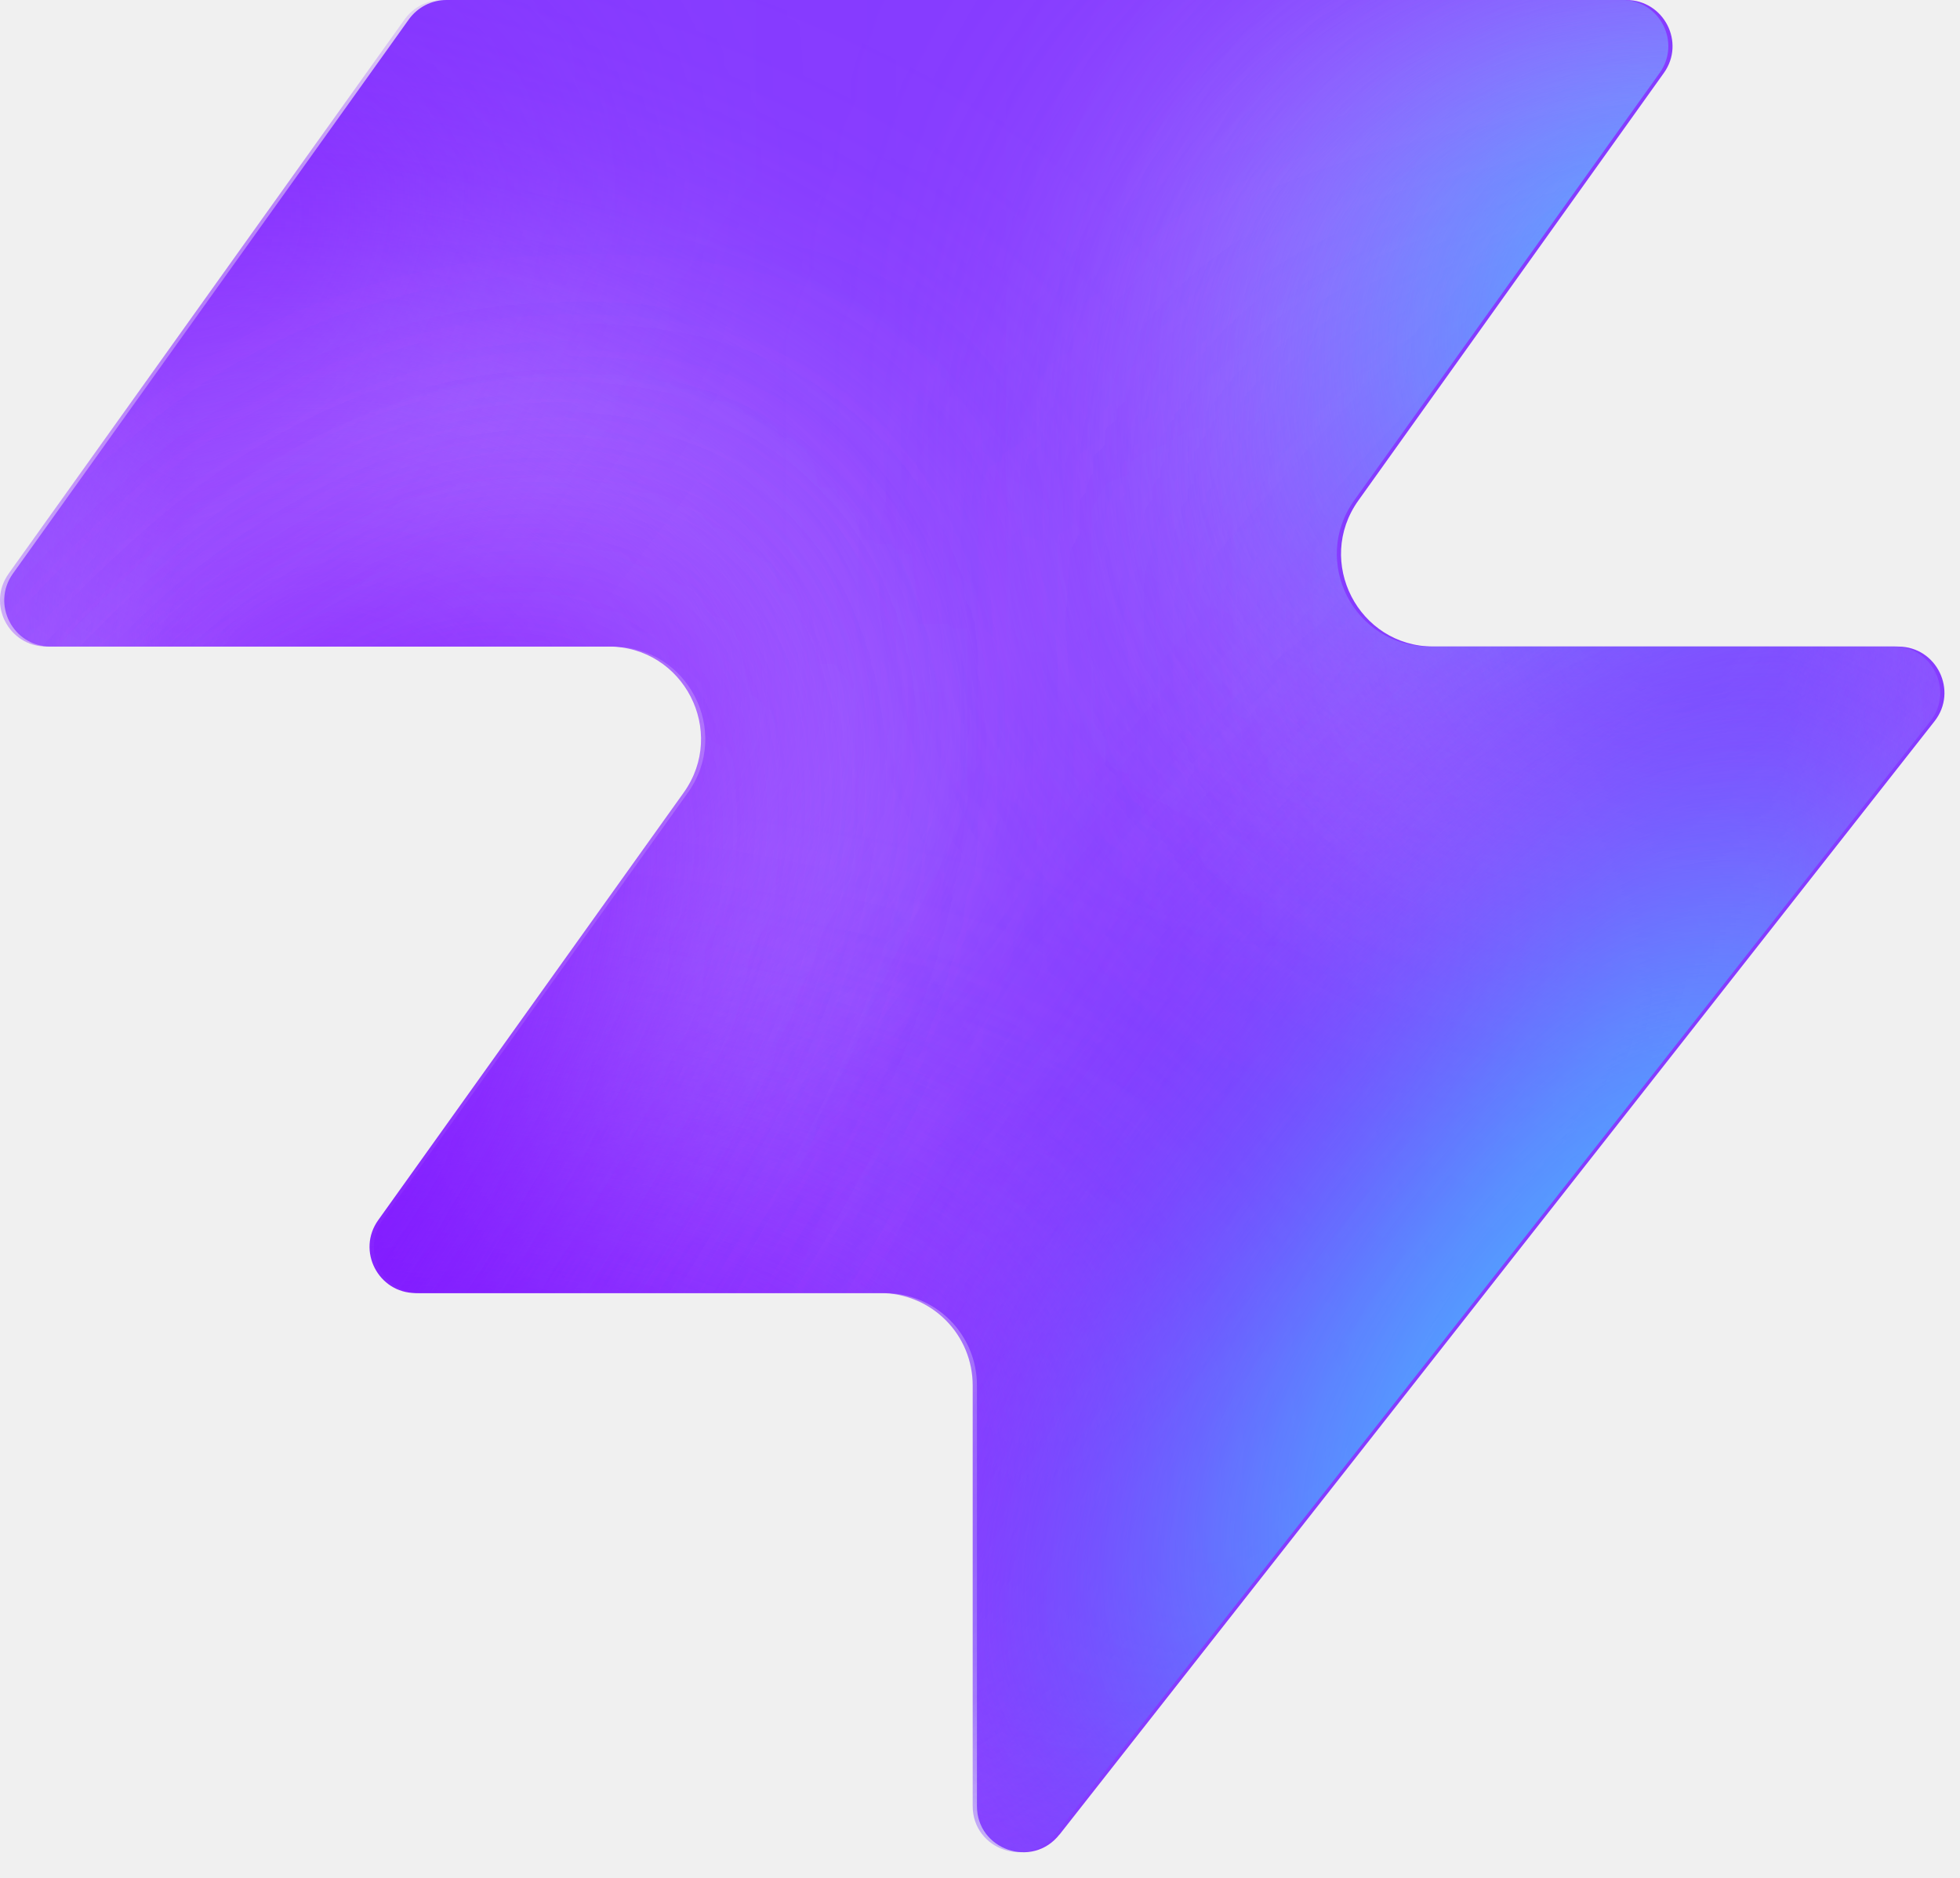
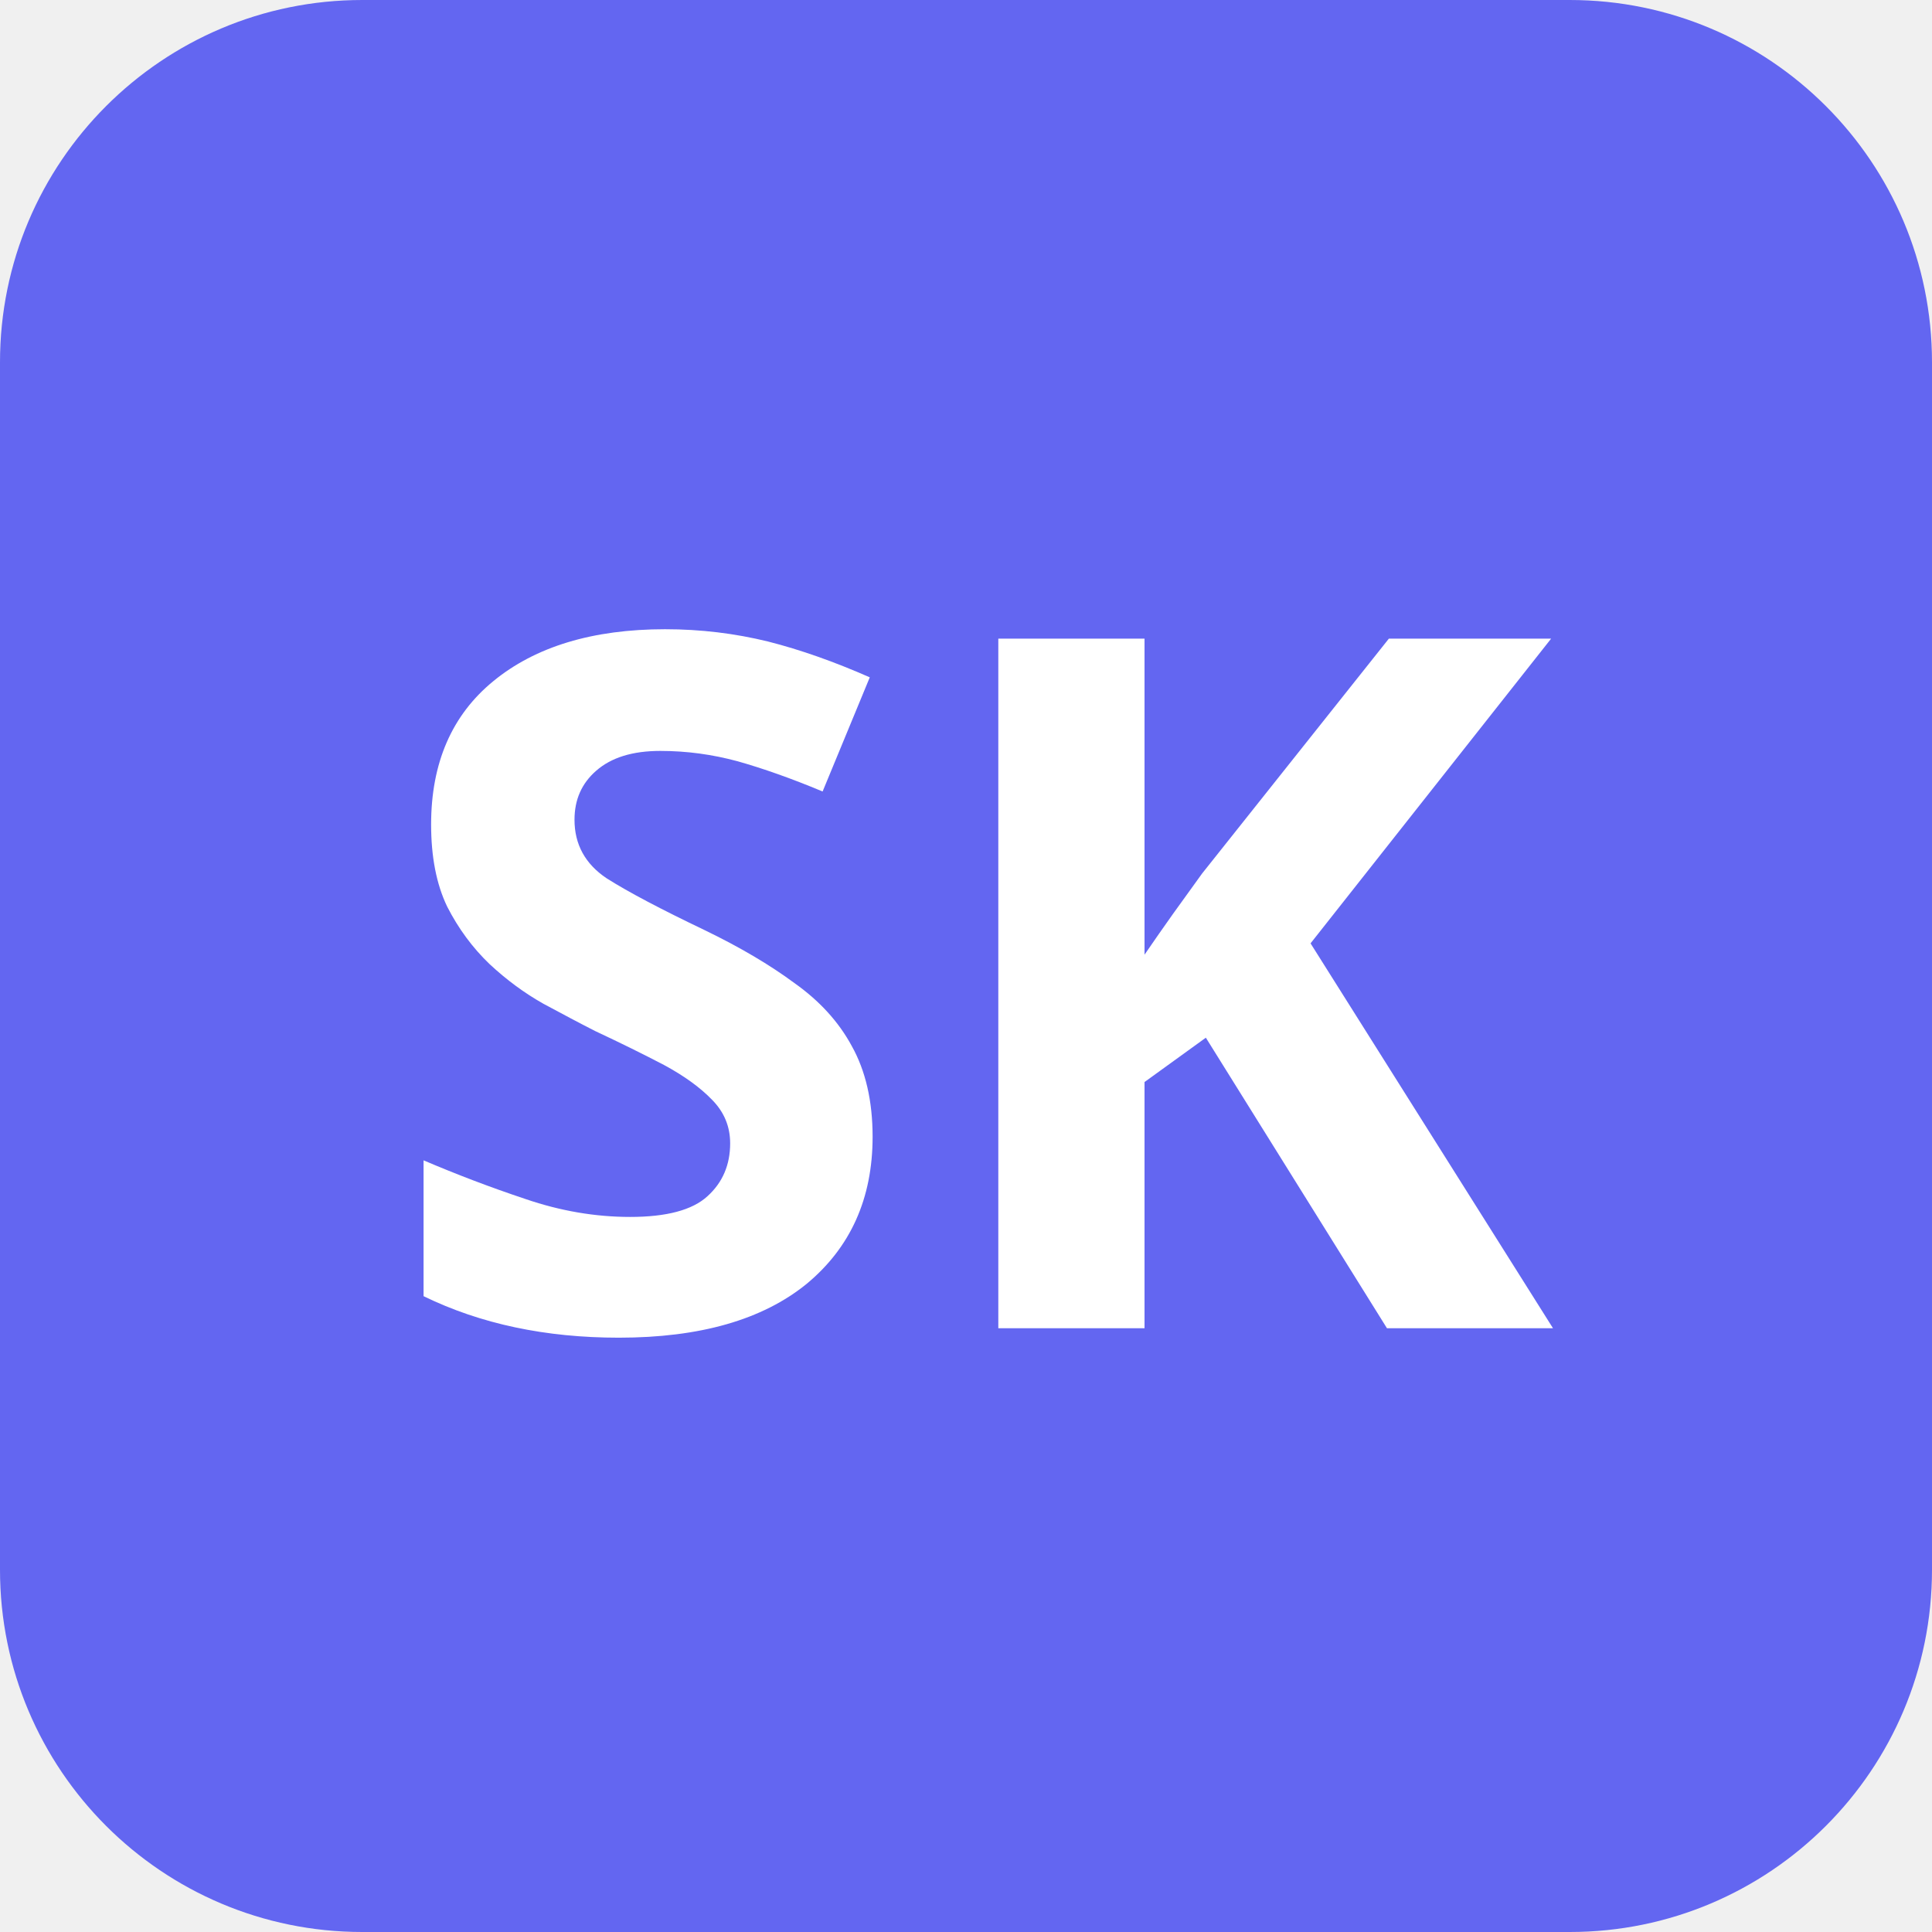
- <svg xmlns="http://www.w3.org/2000/svg" width="48" height="46" fill="none" viewBox="0 0 48 46">
-   <path fill="#863bff" d="M25.946 44.938c-.664.845-2.021.375-2.021-.698V33.937a2.26 2.26 0 0 0-2.262-2.262H10.287c-.92 0-1.456-1.04-.92-1.788l7.48-10.471c1.07-1.497 0-3.578-1.842-3.578H1.237c-.92 0-1.456-1.04-.92-1.788L10.013.474c.214-.297.556-.474.92-.474h28.894c.92 0 1.456 1.04.92 1.788l-7.48 10.471c-1.07 1.498 0 3.579 1.842 3.579h11.377c.943 0 1.473 1.088.89 1.83L25.947 44.94z" style="fill:#863bff;fill:color(display-p3 .525 .23 1);fill-opacity:1" />
-   <mask id="a" width="48" height="46" x="0" y="0" maskUnits="userSpaceOnUse" style="mask-type:alpha">
-     <path fill="#000" d="M25.842 44.938c-.664.844-2.021.375-2.021-.698V33.937a2.26 2.26 0 0 0-2.262-2.262H10.183c-.92 0-1.456-1.04-.92-1.788l7.48-10.471c1.07-1.498 0-3.579-1.842-3.579H1.133c-.92 0-1.456-1.04-.92-1.787L9.91.473c.214-.297.556-.474.92-.474h28.894c.92 0 1.456 1.04.92 1.788l-7.48 10.471c-1.07 1.498 0 3.578 1.842 3.578h11.377c.943 0 1.473 1.088.89 1.832L25.843 44.94z" style="fill:#000;fill-opacity:1" />
-   </mask>
-   <g mask="url(#a)">
-     <g filter="url(#b)">
-       <ellipse cx="5.508" cy="14.704" fill="#ede6ff" rx="5.508" ry="14.704" style="fill:#ede6ff;fill:color(display-p3 .927 .903 1);fill-opacity:1" transform="matrix(.00324 1 1 -.00324 -4.47 31.516)" />
-     </g>
-     <g filter="url(#c)">
-       <ellipse cx="10.399" cy="29.851" fill="#ede6ff" rx="10.399" ry="29.851" style="fill:#ede6ff;fill:color(display-p3 .927 .903 1);fill-opacity:1" transform="matrix(.00324 1 1 -.00324 -39.328 7.883)" />
-     </g>
-     <g filter="url(#d)">
-       <ellipse cx="5.508" cy="30.487" fill="#7e14ff" rx="5.508" ry="30.487" style="fill:#7e14ff;fill:color(display-p3 .492 .077 1);fill-opacity:1" transform="rotate(89.814 -25.913 -14.639)scale(1 -1)" />
-     </g>
-     <g filter="url(#e)">
-       <ellipse cx="5.508" cy="30.599" fill="#7e14ff" rx="5.508" ry="30.599" style="fill:#7e14ff;fill:color(display-p3 .492 .077 1);fill-opacity:1" transform="rotate(89.814 -32.644 -3.334)scale(1 -1)" />
-     </g>
-     <g filter="url(#f)">
-       <ellipse cx="5.508" cy="30.599" fill="#7e14ff" rx="5.508" ry="30.599" style="fill:#7e14ff;fill:color(display-p3 .492 .077 1);fill-opacity:1" transform="matrix(.00324 1 1 -.00324 -34.34 30.47)" />
-     </g>
-     <g filter="url(#g)">
-       <ellipse cx="14.072" cy="22.078" fill="#ede6ff" rx="14.072" ry="22.078" style="fill:#ede6ff;fill:color(display-p3 .927 .903 1);fill-opacity:1" transform="rotate(93.35 24.506 48.493)scale(-1 1)" />
-     </g>
-     <g filter="url(#h)">
-       <ellipse cx="3.47" cy="21.501" fill="#7e14ff" rx="3.47" ry="21.501" style="fill:#7e14ff;fill:color(display-p3 .492 .077 1);fill-opacity:1" transform="rotate(89.009 28.708 47.59)scale(-1 1)" />
-     </g>
-     <g filter="url(#i)">
-       <ellipse cx="3.47" cy="21.501" fill="#7e14ff" rx="3.47" ry="21.501" style="fill:#7e14ff;fill:color(display-p3 .492 .077 1);fill-opacity:1" transform="rotate(89.009 28.708 47.59)scale(-1 1)" />
-     </g>
-     <g filter="url(#j)">
-       <ellipse cx=".387" cy="8.972" fill="#7e14ff" rx="4.407" ry="29.108" style="fill:#7e14ff;fill:color(display-p3 .492 .077 1);fill-opacity:1" transform="rotate(39.51 .387 8.972)" />
-     </g>
-     <g filter="url(#k)">
-       <ellipse cx="47.523" cy="-6.092" fill="#7e14ff" rx="4.407" ry="29.108" style="fill:#7e14ff;fill:color(display-p3 .492 .077 1);fill-opacity:1" transform="rotate(37.892 47.523 -6.092)" />
-     </g>
-     <g filter="url(#l)">
-       <ellipse cx="41.412" cy="6.333" fill="#47bfff" rx="5.971" ry="9.665" style="fill:#47bfff;fill:color(display-p3 .28 .748 1);fill-opacity:1" transform="rotate(37.892 41.412 6.333)" />
-     </g>
-     <g filter="url(#m)">
-       <ellipse cx="-1.879" cy="38.332" fill="#7e14ff" rx="4.407" ry="29.108" style="fill:#7e14ff;fill:color(display-p3 .492 .077 1);fill-opacity:1" transform="rotate(37.892 -1.88 38.332)" />
-     </g>
-     <g filter="url(#n)">
-       <ellipse cx="-1.879" cy="38.332" fill="#7e14ff" rx="4.407" ry="29.108" style="fill:#7e14ff;fill:color(display-p3 .492 .077 1);fill-opacity:1" transform="rotate(37.892 -1.88 38.332)" />
-     </g>
-     <g filter="url(#o)">
-       <ellipse cx="35.651" cy="29.907" fill="#7e14ff" rx="4.407" ry="29.108" style="fill:#7e14ff;fill:color(display-p3 .492 .077 1);fill-opacity:1" transform="rotate(37.892 35.651 29.907)" />
-     </g>
-     <g filter="url(#p)">
-       <ellipse cx="38.418" cy="32.4" fill="#47bfff" rx="5.971" ry="15.297" style="fill:#47bfff;fill:color(display-p3 .28 .748 1);fill-opacity:1" transform="rotate(37.892 38.418 32.4)" />
-     </g>
-   </g>
-   <defs>
-     <filter id="b" width="60.045" height="41.654" x="-19.77" y="16.149" color-interpolation-filters="sRGB" filterUnits="userSpaceOnUse">
-       <feFlood flood-opacity="0" result="BackgroundImageFix" />
-       <feBlend in="SourceGraphic" in2="BackgroundImageFix" result="shape" />
-       <feGaussianBlur result="effect1_foregroundBlur_2002_17158" stdDeviation="7.659" />
-     </filter>
-     <filter id="c" width="90.34" height="51.437" x="-54.613" y="-7.533" color-interpolation-filters="sRGB" filterUnits="userSpaceOnUse">
-       <feFlood flood-opacity="0" result="BackgroundImageFix" />
-       <feBlend in="SourceGraphic" in2="BackgroundImageFix" result="shape" />
-       <feGaussianBlur result="effect1_foregroundBlur_2002_17158" stdDeviation="7.659" />
-     </filter>
-     <filter id="d" width="79.355" height="29.4" x="-49.64" y="2.03" color-interpolation-filters="sRGB" filterUnits="userSpaceOnUse">
-       <feFlood flood-opacity="0" result="BackgroundImageFix" />
-       <feBlend in="SourceGraphic" in2="BackgroundImageFix" result="shape" />
-       <feGaussianBlur result="effect1_foregroundBlur_2002_17158" stdDeviation="4.596" />
-     </filter>
-     <filter id="e" width="79.579" height="29.4" x="-45.045" y="20.029" color-interpolation-filters="sRGB" filterUnits="userSpaceOnUse">
-       <feFlood flood-opacity="0" result="BackgroundImageFix" />
-       <feBlend in="SourceGraphic" in2="BackgroundImageFix" result="shape" />
-       <feGaussianBlur result="effect1_foregroundBlur_2002_17158" stdDeviation="4.596" />
-     </filter>
-     <filter id="f" width="79.579" height="29.4" x="-43.513" y="21.178" color-interpolation-filters="sRGB" filterUnits="userSpaceOnUse">
-       <feFlood flood-opacity="0" result="BackgroundImageFix" />
-       <feBlend in="SourceGraphic" in2="BackgroundImageFix" result="shape" />
-       <feGaussianBlur result="effect1_foregroundBlur_2002_17158" stdDeviation="4.596" />
-     </filter>
-     <filter id="g" width="74.749" height="58.852" x="15.756" y="-17.901" color-interpolation-filters="sRGB" filterUnits="userSpaceOnUse">
-       <feFlood flood-opacity="0" result="BackgroundImageFix" />
-       <feBlend in="SourceGraphic" in2="BackgroundImageFix" result="shape" />
-       <feGaussianBlur result="effect1_foregroundBlur_2002_17158" stdDeviation="7.659" />
-     </filter>
-     <filter id="h" width="61.377" height="25.362" x="23.548" y="2.284" color-interpolation-filters="sRGB" filterUnits="userSpaceOnUse">
-       <feFlood flood-opacity="0" result="BackgroundImageFix" />
-       <feBlend in="SourceGraphic" in2="BackgroundImageFix" result="shape" />
-       <feGaussianBlur result="effect1_foregroundBlur_2002_17158" stdDeviation="4.596" />
-     </filter>
-     <filter id="i" width="61.377" height="25.362" x="23.548" y="2.284" color-interpolation-filters="sRGB" filterUnits="userSpaceOnUse">
-       <feFlood flood-opacity="0" result="BackgroundImageFix" />
-       <feBlend in="SourceGraphic" in2="BackgroundImageFix" result="shape" />
-       <feGaussianBlur result="effect1_foregroundBlur_2002_17158" stdDeviation="4.596" />
-     </filter>
-     <filter id="j" width="56.045" height="63.649" x="-27.636" y="-22.853" color-interpolation-filters="sRGB" filterUnits="userSpaceOnUse">
-       <feFlood flood-opacity="0" result="BackgroundImageFix" />
-       <feBlend in="SourceGraphic" in2="BackgroundImageFix" result="shape" />
-       <feGaussianBlur result="effect1_foregroundBlur_2002_17158" stdDeviation="4.596" />
-     </filter>
-     <filter id="k" width="54.814" height="64.646" x="20.116" y="-38.415" color-interpolation-filters="sRGB" filterUnits="userSpaceOnUse">
-       <feFlood flood-opacity="0" result="BackgroundImageFix" />
-       <feBlend in="SourceGraphic" in2="BackgroundImageFix" result="shape" />
-       <feGaussianBlur result="effect1_foregroundBlur_2002_17158" stdDeviation="4.596" />
-     </filter>
-     <filter id="l" width="33.541" height="35.313" x="24.641" y="-11.323" color-interpolation-filters="sRGB" filterUnits="userSpaceOnUse">
-       <feFlood flood-opacity="0" result="BackgroundImageFix" />
-       <feBlend in="SourceGraphic" in2="BackgroundImageFix" result="shape" />
-       <feGaussianBlur result="effect1_foregroundBlur_2002_17158" stdDeviation="4.596" />
-     </filter>
-     <filter id="m" width="54.814" height="64.646" x="-29.286" y="6.009" color-interpolation-filters="sRGB" filterUnits="userSpaceOnUse">
-       <feFlood flood-opacity="0" result="BackgroundImageFix" />
-       <feBlend in="SourceGraphic" in2="BackgroundImageFix" result="shape" />
-       <feGaussianBlur result="effect1_foregroundBlur_2002_17158" stdDeviation="4.596" />
-     </filter>
-     <filter id="n" width="54.814" height="64.646" x="-29.286" y="6.009" color-interpolation-filters="sRGB" filterUnits="userSpaceOnUse">
-       <feFlood flood-opacity="0" result="BackgroundImageFix" />
-       <feBlend in="SourceGraphic" in2="BackgroundImageFix" result="shape" />
-       <feGaussianBlur result="effect1_foregroundBlur_2002_17158" stdDeviation="4.596" />
-     </filter>
-     <filter id="o" width="54.814" height="64.646" x="8.244" y="-2.416" color-interpolation-filters="sRGB" filterUnits="userSpaceOnUse">
-       <feFlood flood-opacity="0" result="BackgroundImageFix" />
-       <feBlend in="SourceGraphic" in2="BackgroundImageFix" result="shape" />
-       <feGaussianBlur result="effect1_foregroundBlur_2002_17158" stdDeviation="4.596" />
-     </filter>
-     <filter id="p" width="39.409" height="43.623" x="18.713" y="10.588" color-interpolation-filters="sRGB" filterUnits="userSpaceOnUse">
-       <feFlood flood-opacity="0" result="BackgroundImageFix" />
-       <feBlend in="SourceGraphic" in2="BackgroundImageFix" result="shape" />
-       <feGaussianBlur result="effect1_foregroundBlur_2002_17158" stdDeviation="4.596" />
-     </filter>
-   </defs>
+ <svg xmlns="http://www.w3.org/2000/svg" viewBox="0 0 32 32">
+   <rect width="32" height="32" rx="6" fill="#6366f1" />
+   <text x="16" y="22" font-family="sans-serif" font-size="16" font-weight="700" fill="white" text-anchor="middle">SK</text>
</svg>
